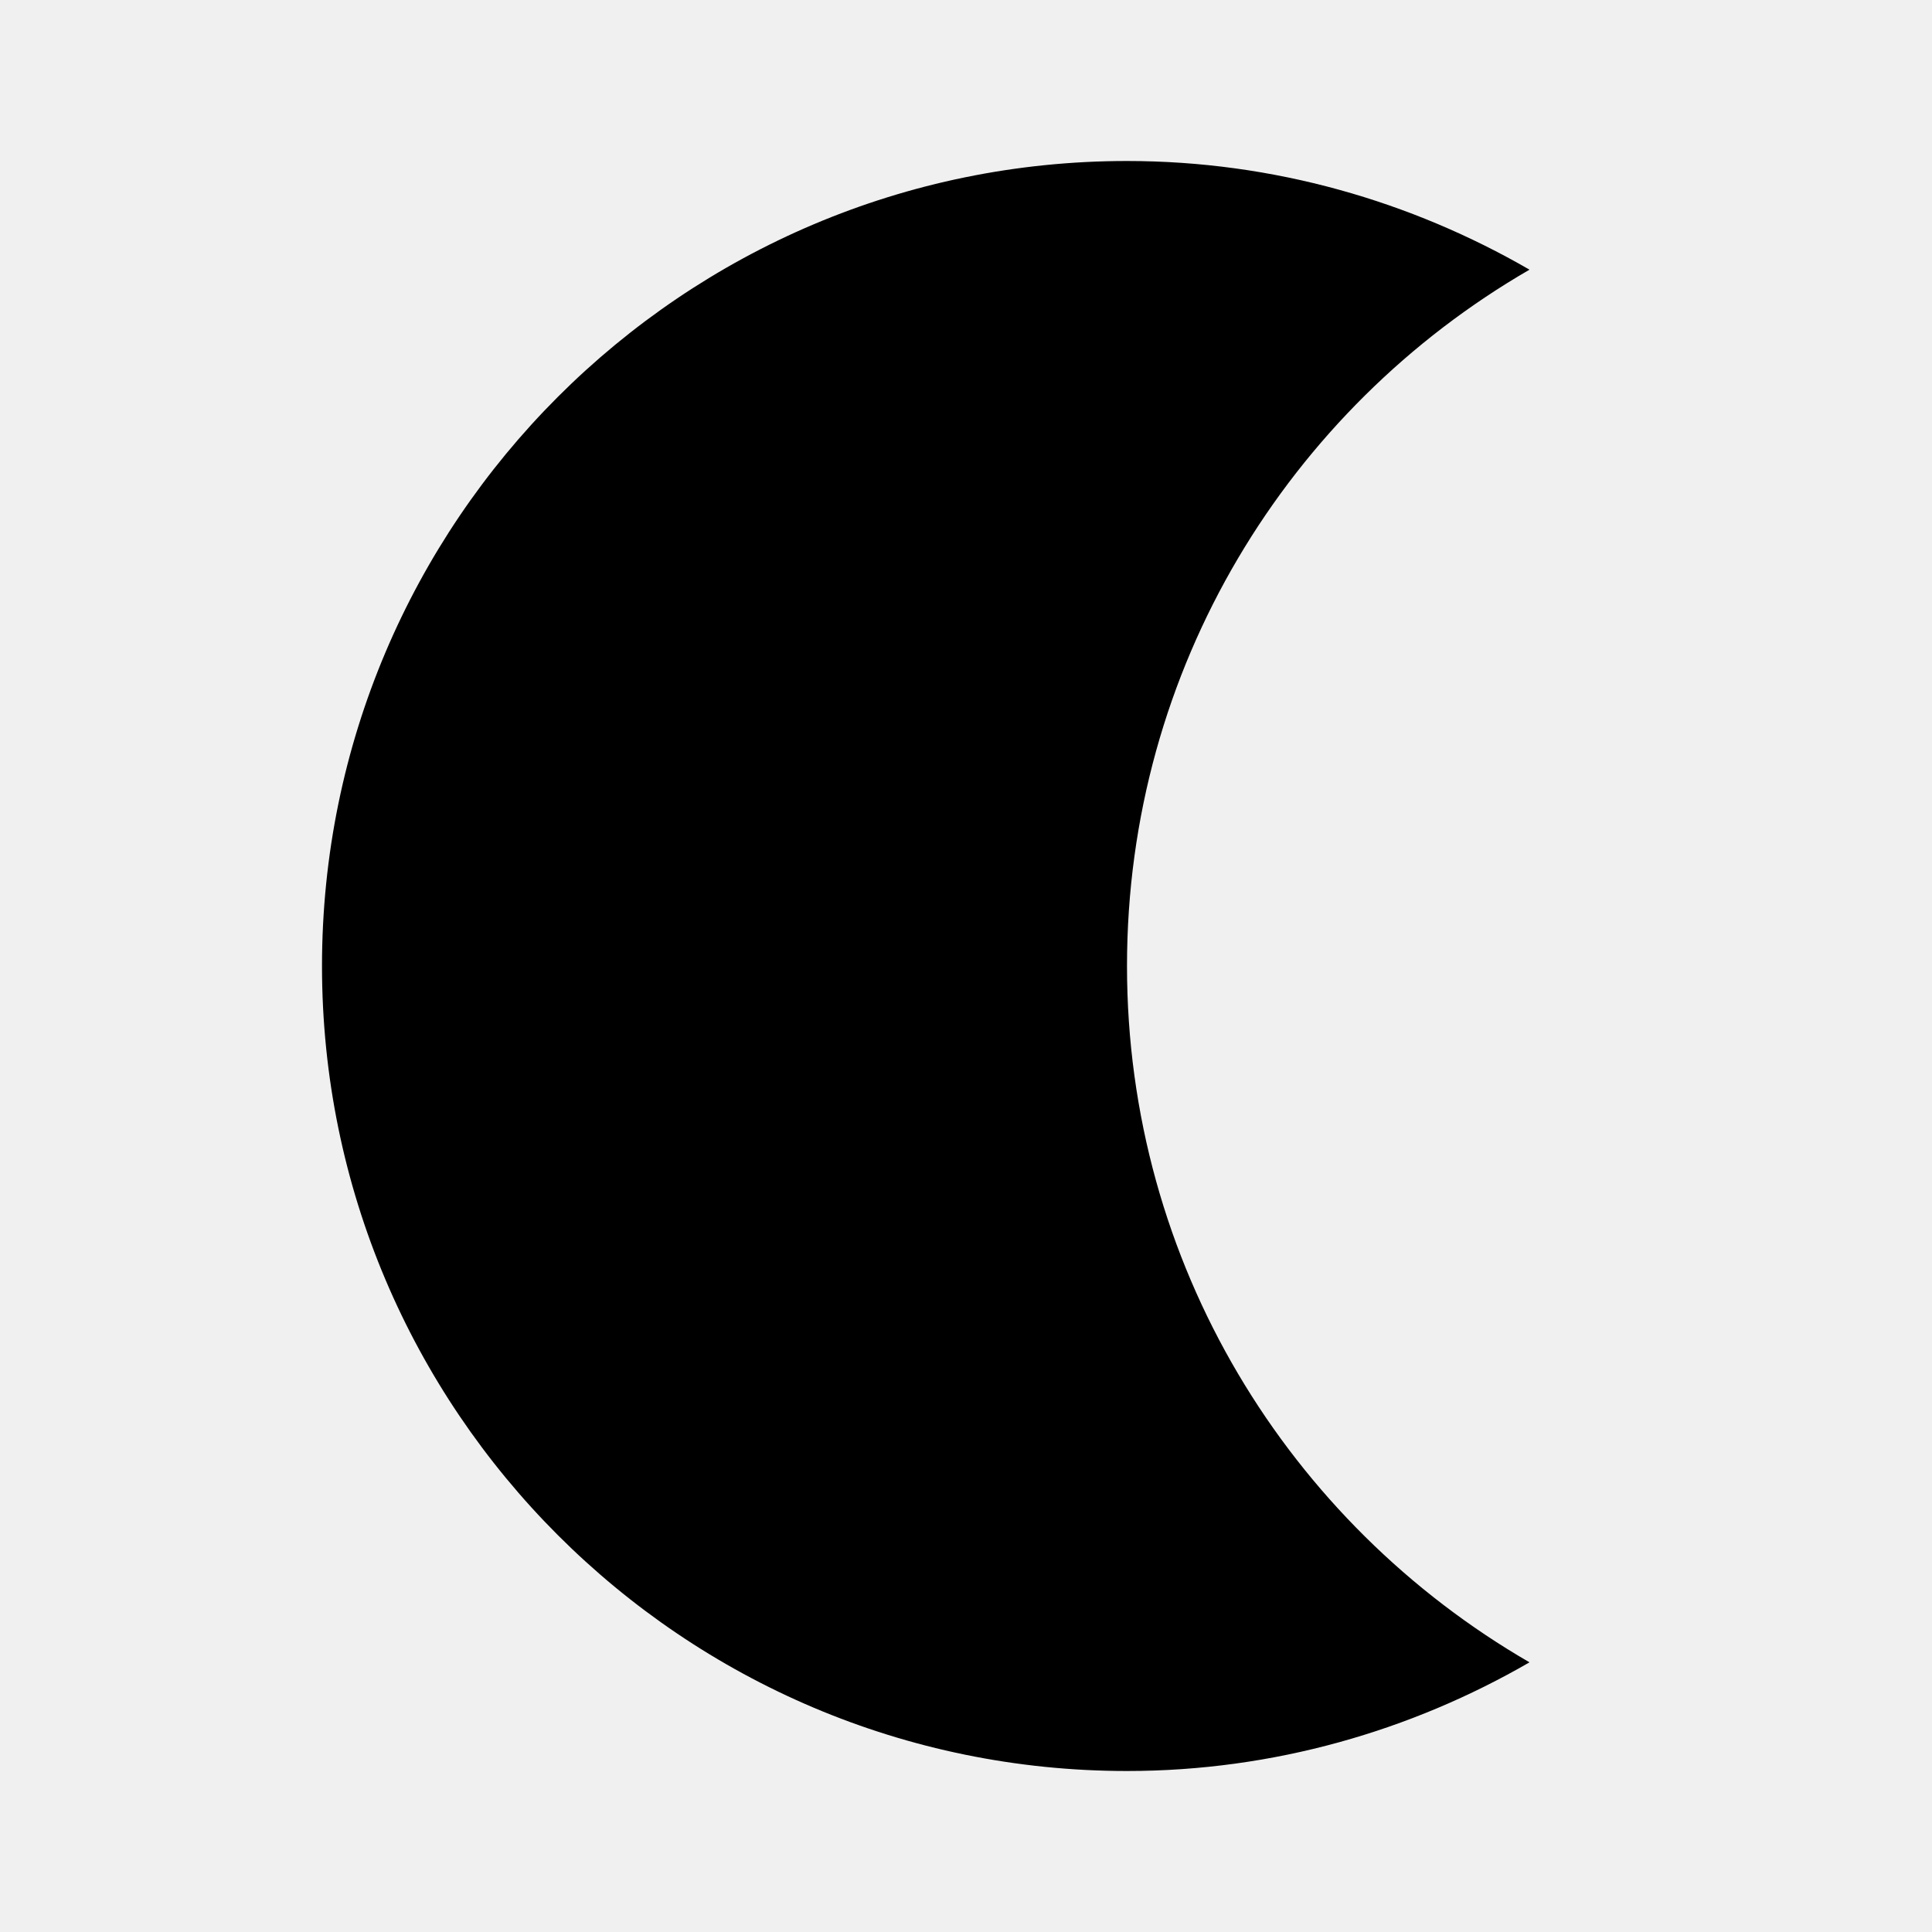
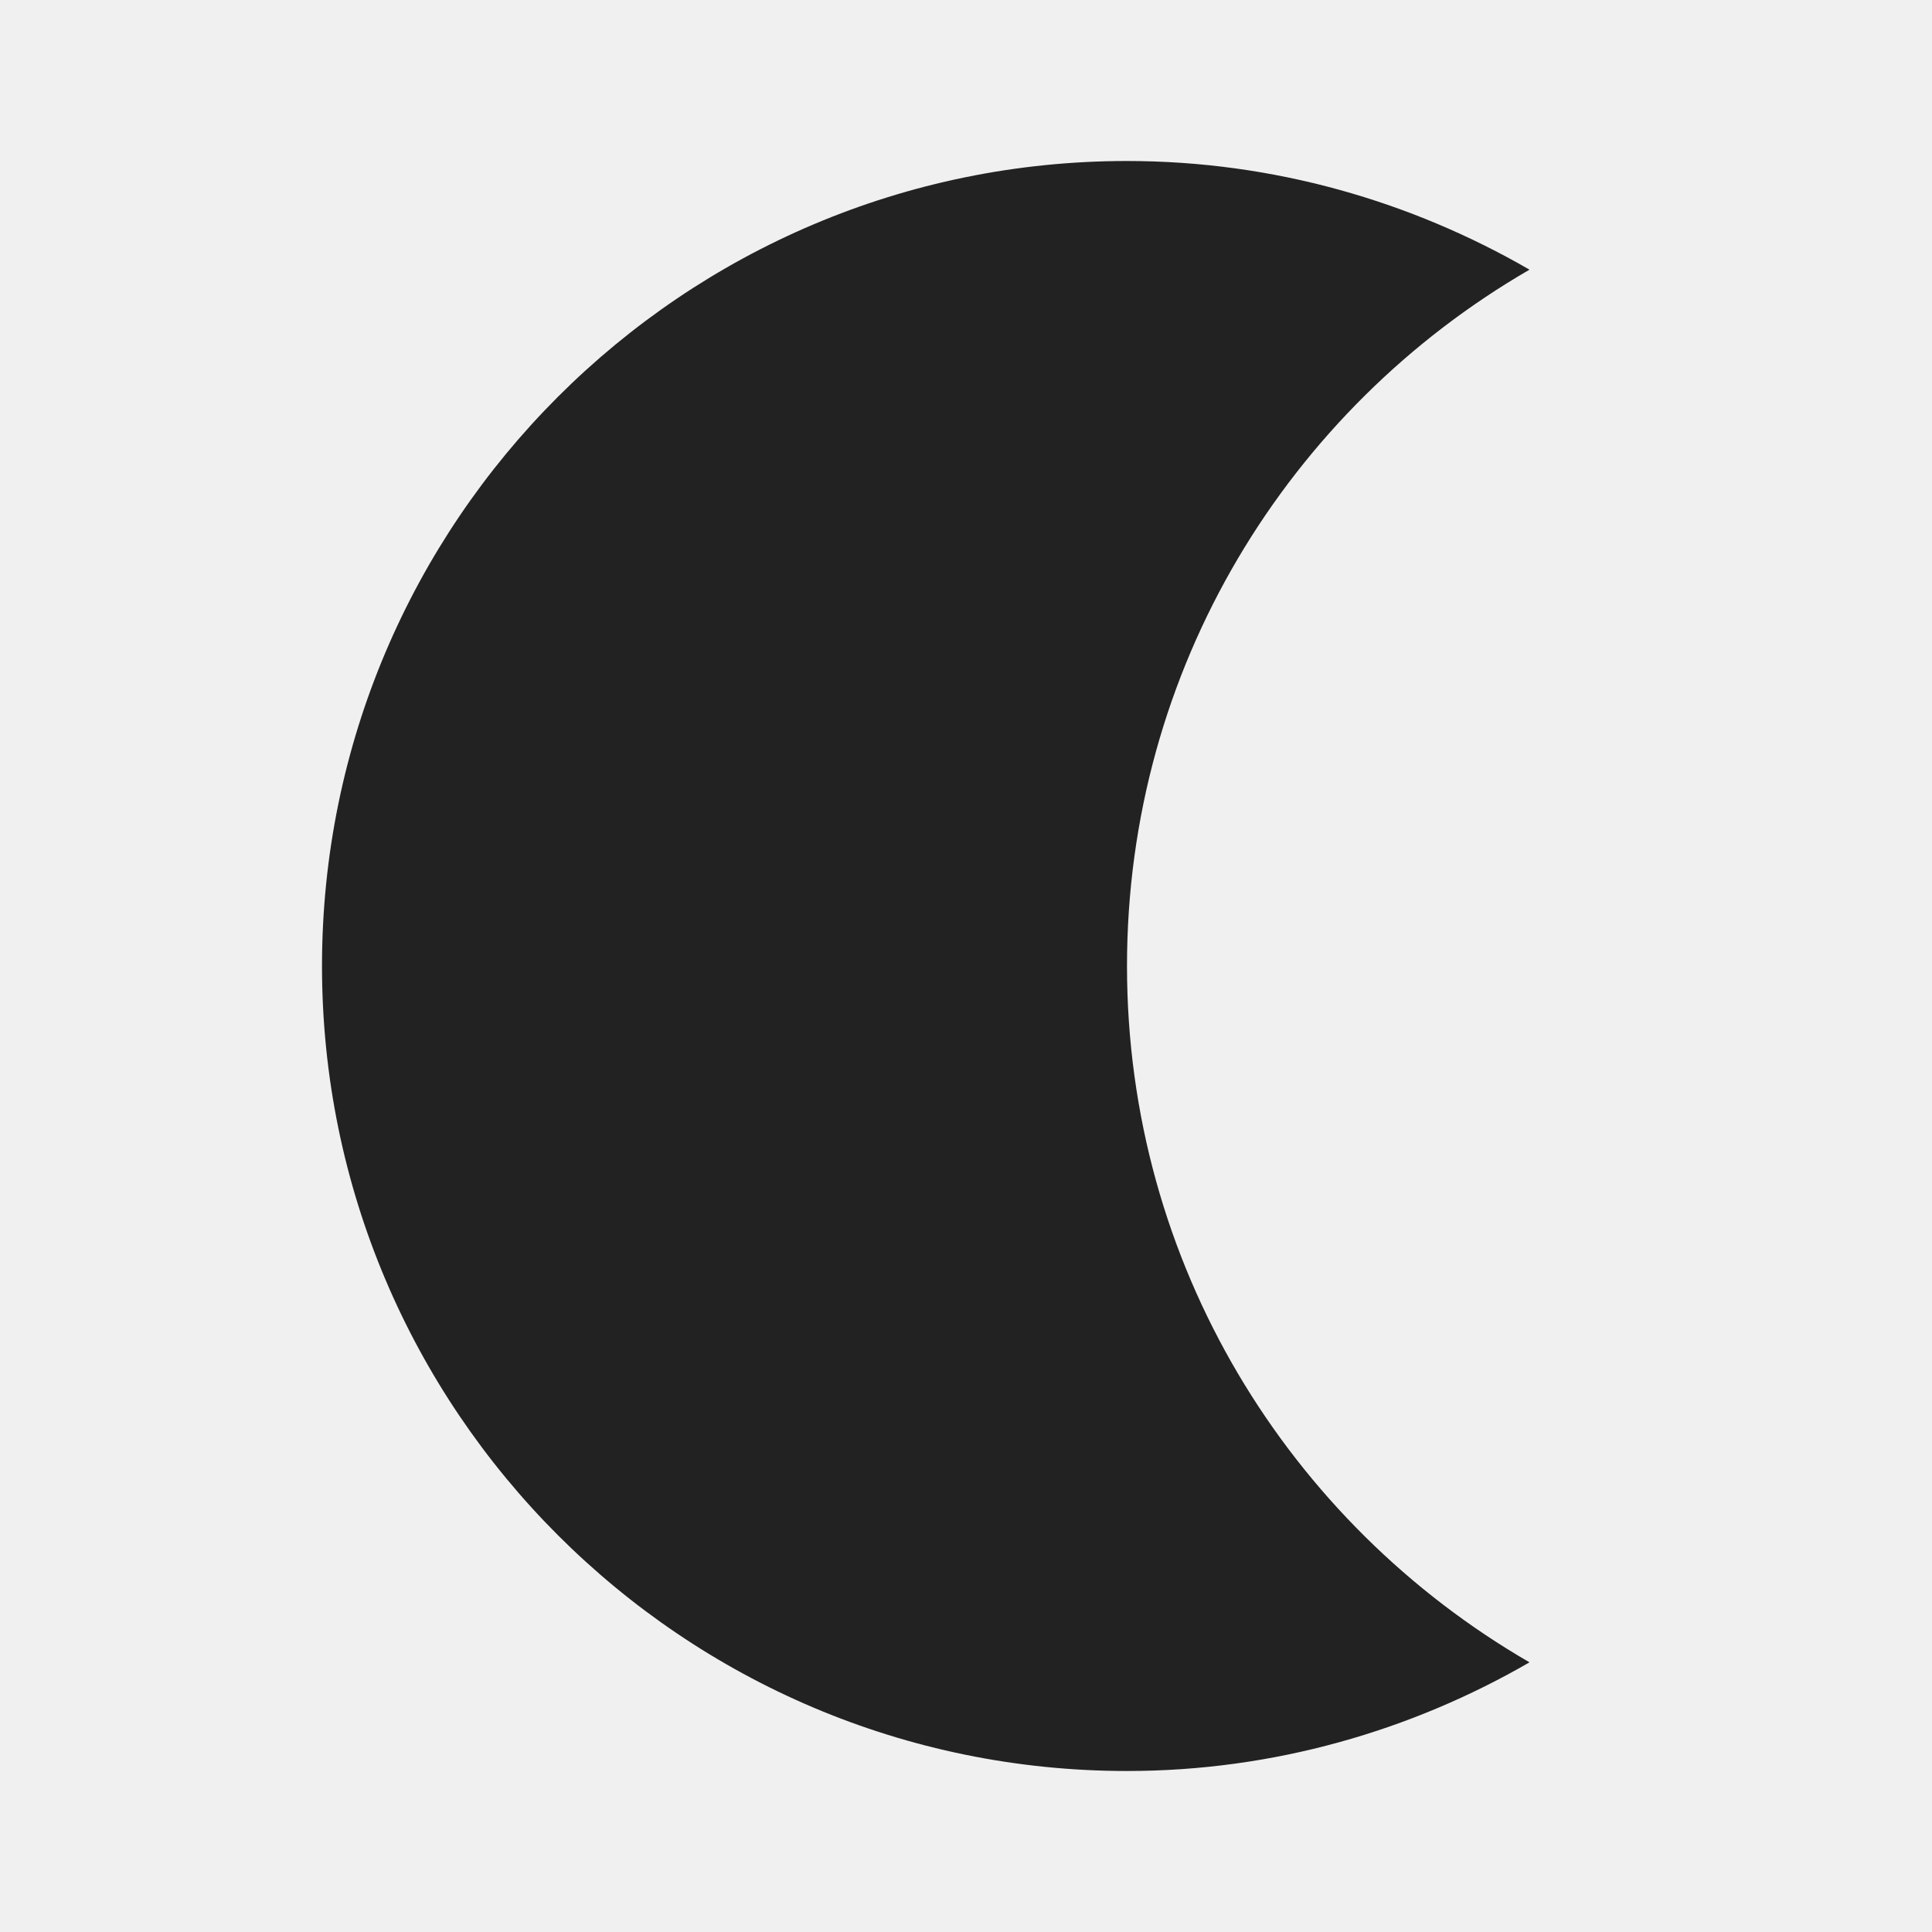
<svg xmlns="http://www.w3.org/2000/svg" width="48" height="48" viewBox="0 0 48 48" fill="none">
  <g clip-path="url(#clip0_846_124)">
-     <path d="M28 4C31.64 4 35.06 5 38 6.7C32.02 10.16 28 16.6 28 24C28 31.4 32.02 37.84 38 41.3C35.06 43 31.64 44 28 44C16.96 44 8 35.04 8 24C8 12.96 16.96 4 28 4Z" fill="black" />
+     <path d="M28 4C31.64 4 35.06 5 38 6.7C32.02 10.16 28 16.6 28 24C28 31.4 32.02 37.84 38 41.3C35.06 43 31.64 44 28 44C16.96 44 8 35.04 8 24C8 12.96 16.96 4 28 4Z" fill="#222222" />
  </g>
  <defs>
    <clipPath id="clip0_846_124">
      <rect width="48" height="48" fill="white" />
    </clipPath>
  </defs>
</svg>
